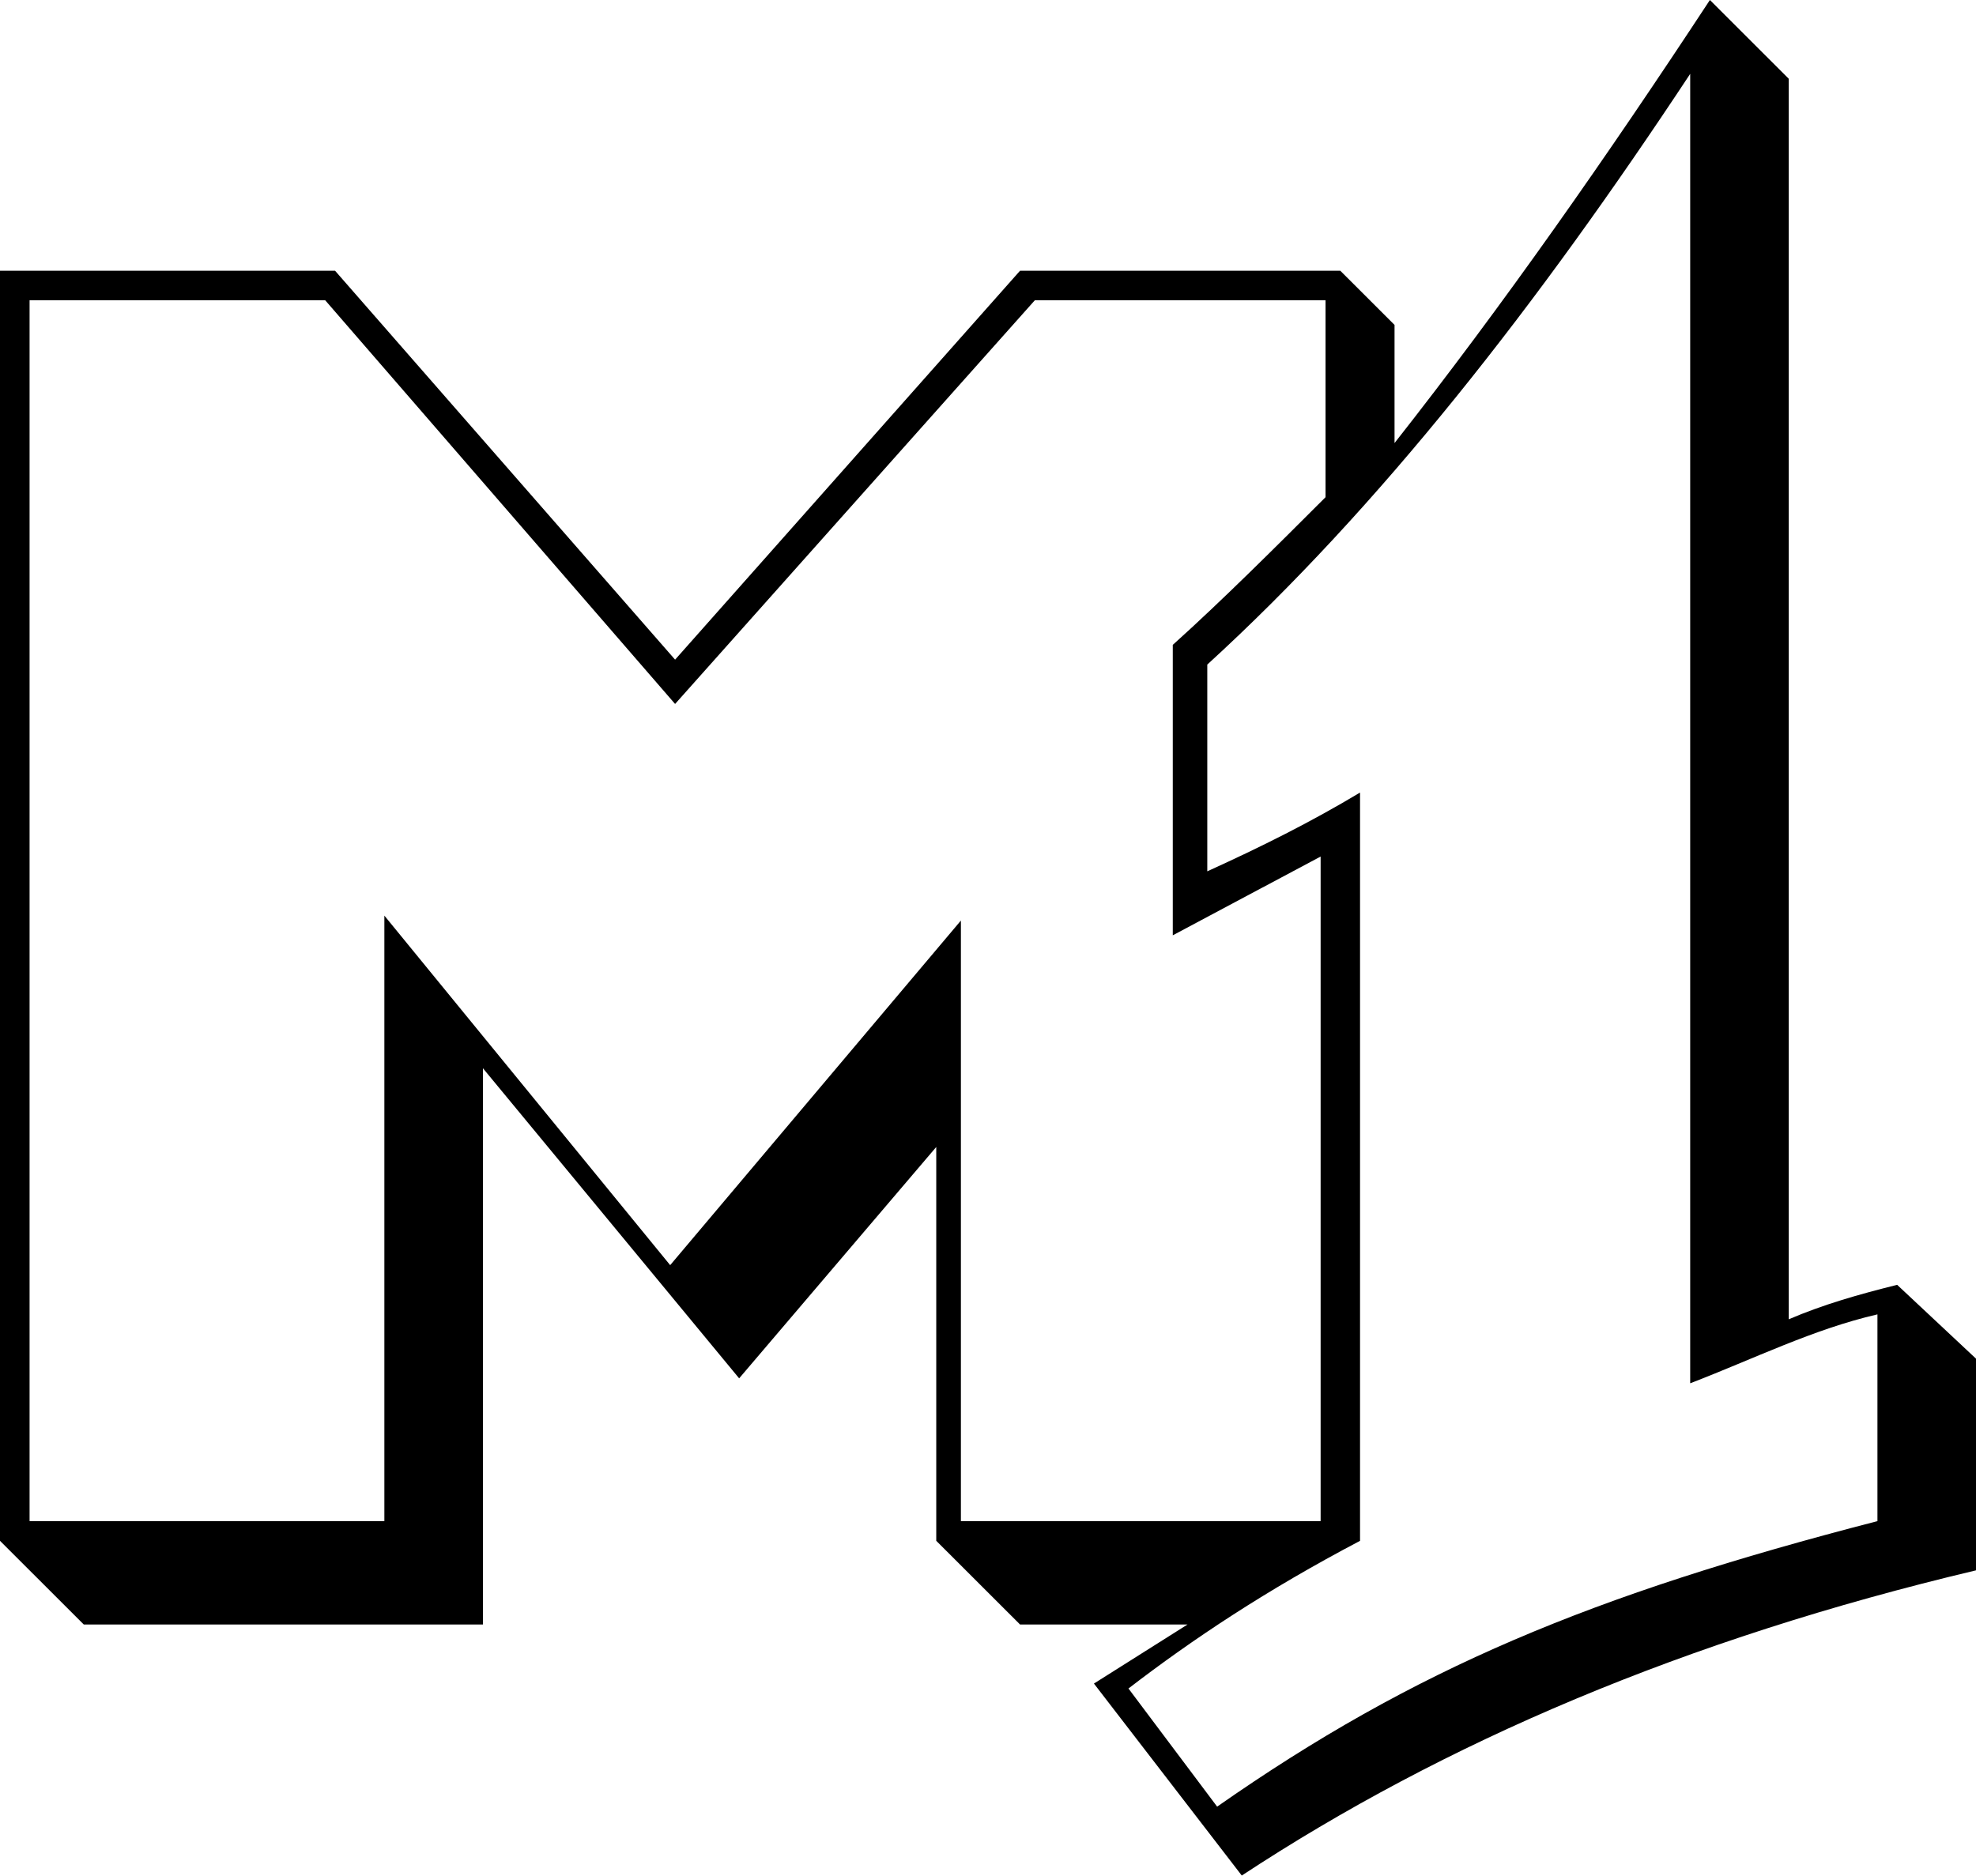
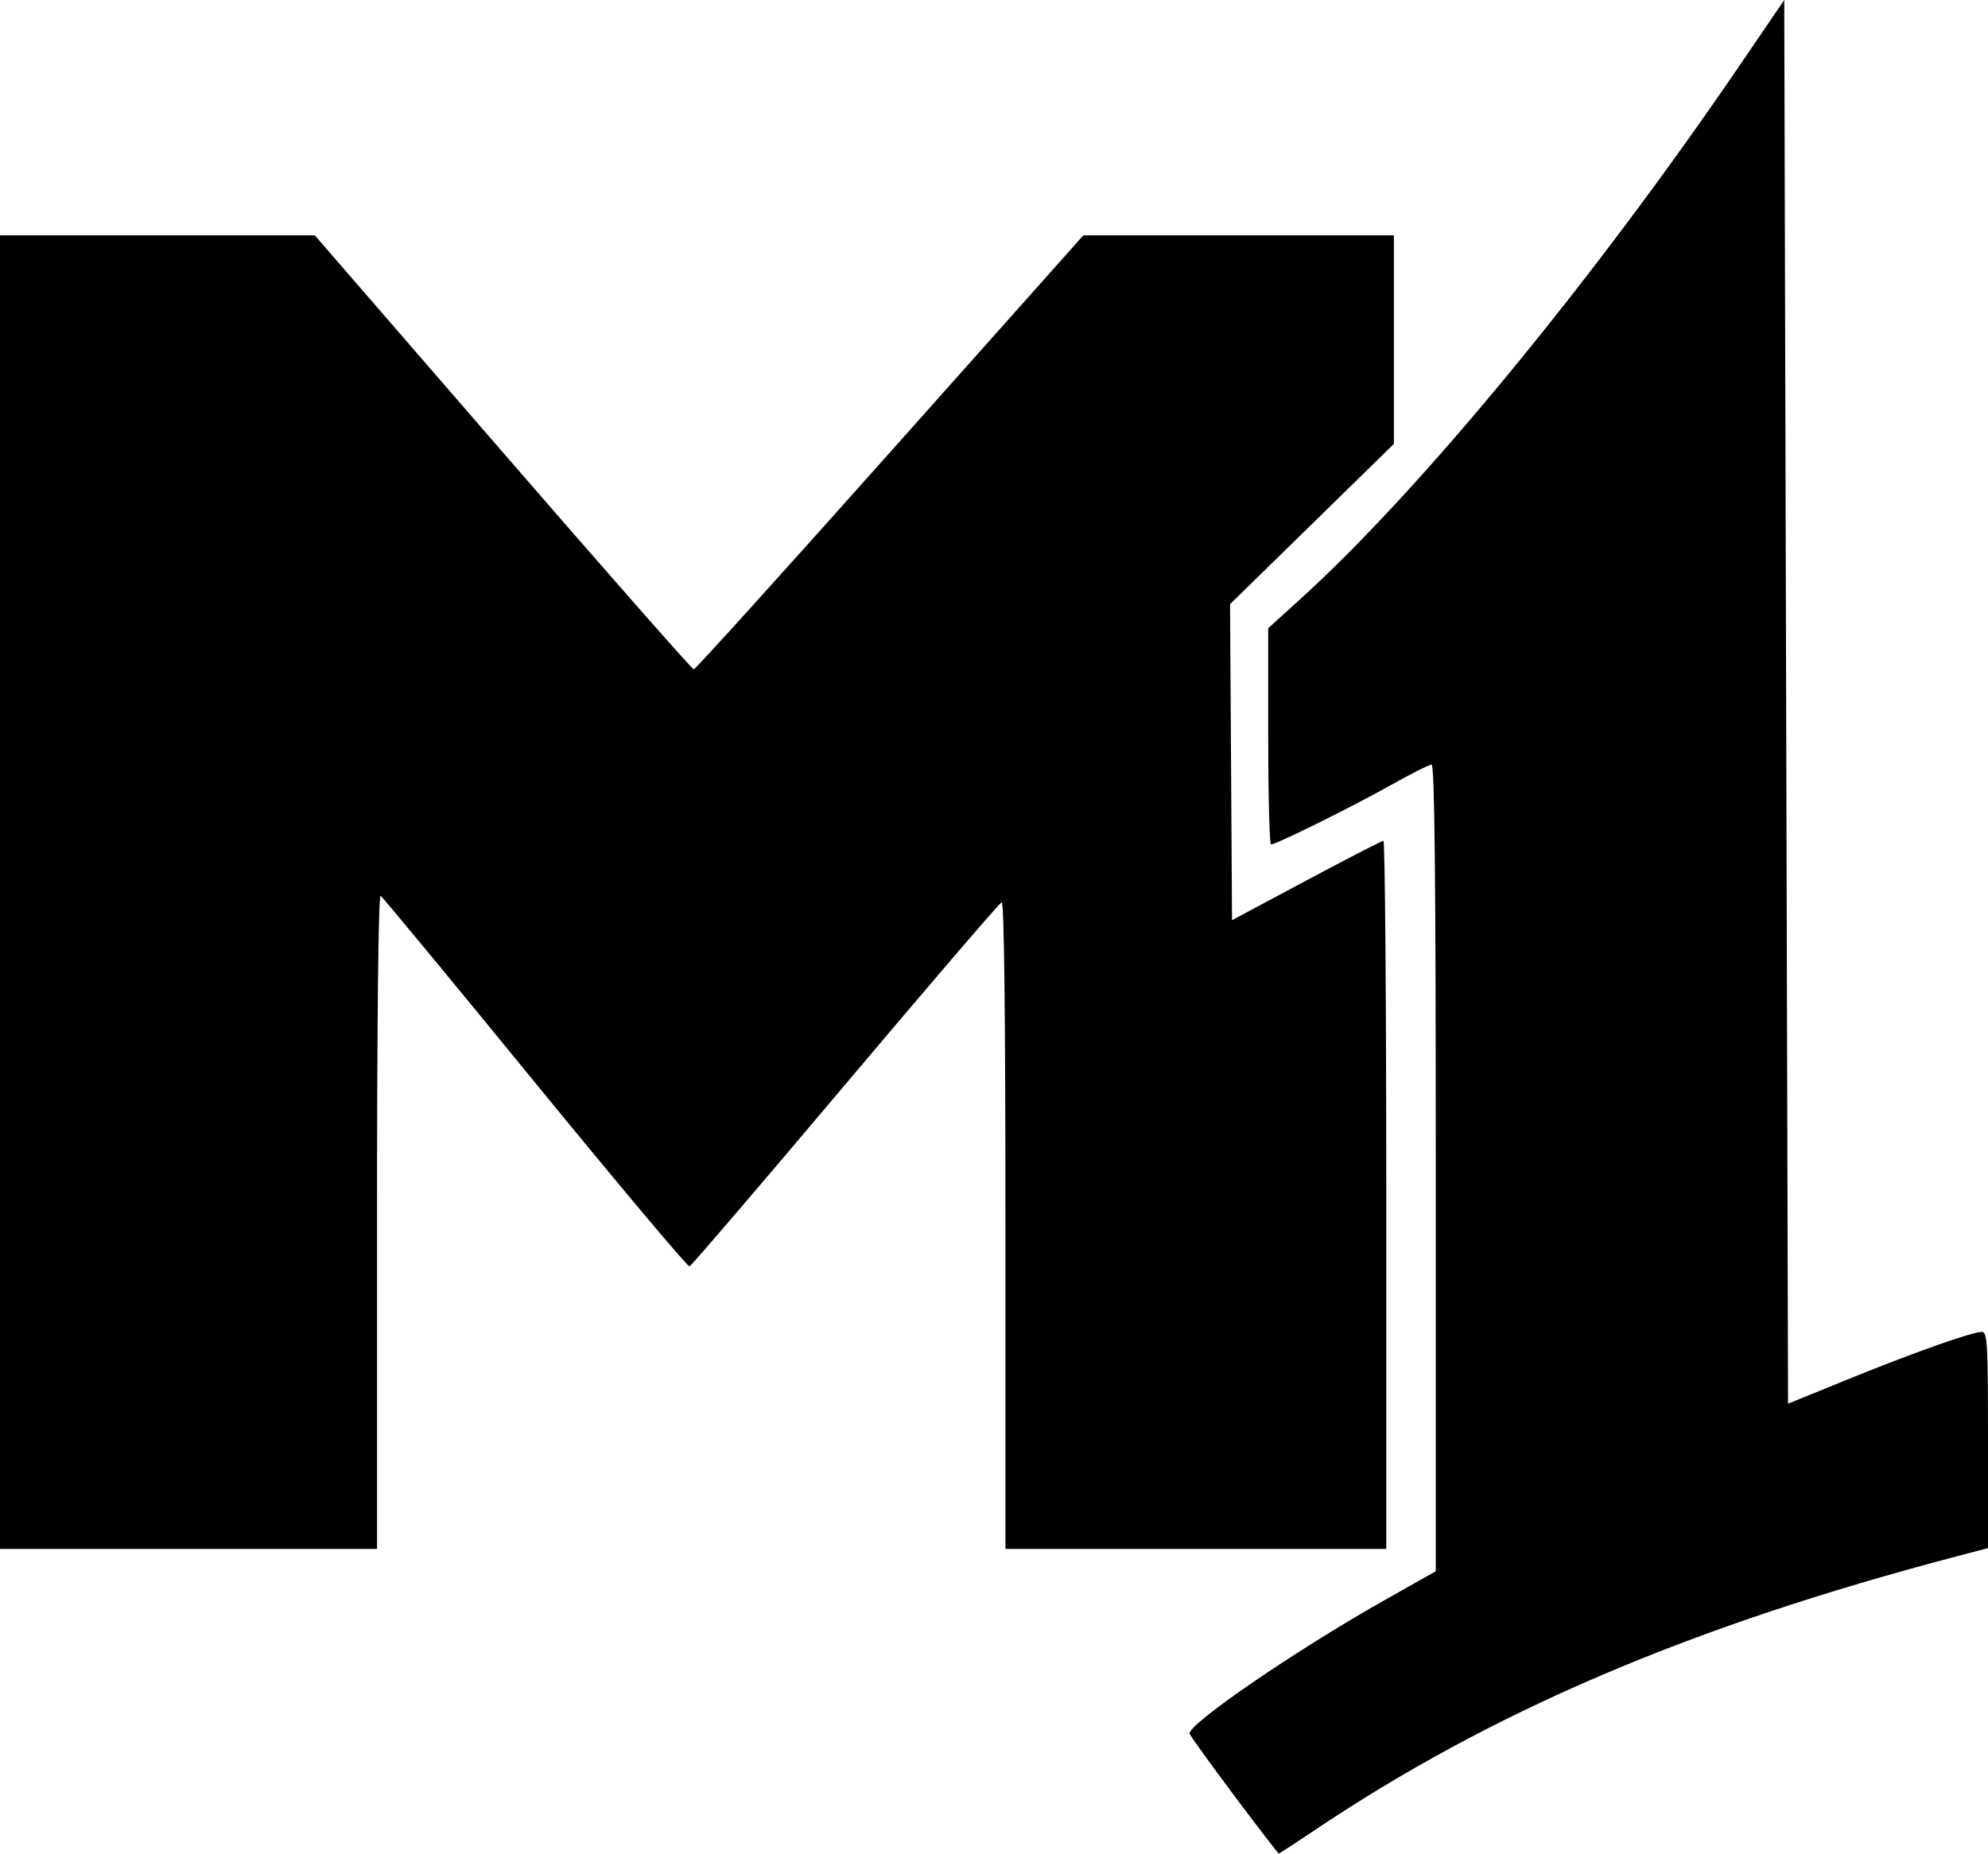
- <svg xmlns="http://www.w3.org/2000/svg" width="2426.488" height="2303.625" viewBox="0 0 187.088 177.615" version="1.1" id="svg4">
-   <defs id="defs4" />
-   <path id="path2" style="clip-rule:evenodd;fill-rule:evenodd" d="m 161.894,0 c -9.798,14.918 -19.595,28.904 -29.859,41.957 V 30.769 l -5.133,-5.128 H 96.576 l -32.658,36.829 -32.192,-36.829 H 0 v 120.276 l 7.932,7.924 h 37.791 v -52.678 l 24.26,29.367 18.662,-21.91 v 37.295 l 7.931,7.924 h 15.863 l -8.865,5.596 13.998,18.18 c 19.127,-12.586 41.989,-22.377 69.516,-28.902 v -20.047 l -7.465,-6.992 c -3.733,0.932 -6.998,1.866 -10.264,3.264 V 7.459 Z m -1.866,6.994 v 124.005 c 6.064,-2.332 11.664,-5.129 17.729,-6.527 v 19.58 c -27.059,6.992 -43.855,13.986 -62.518,27.039 l -8.396,-11.189 c 6.064,-4.662 13.062,-9.324 21.926,-13.984 V 75.056 c -4.664,2.797 -9.33,5.128 -14.463,7.459 V 62.936 h -10e-4 c 16.33,-14.918 31.26,-34.031 45.723,-55.942 z M 2.8,28.438 H 30.793 L 63.918,66.665 97.977,28.438 h 27.525 v 18.647 c -4.664,4.662 -9.797,9.79 -14.463,13.985 v 27.504 l 13.998,-7.458 v 62.935 H 90.978 V 87.178 l -27.526,32.632 -27.06,-33.099 v 57.341 H 2.8 Z" />
+ <svg xmlns="http://www.w3.org/2000/svg" id="M1" width="500" height="466.284" viewBox="0 0 500 466.284" version="1.1" xml:space="preserve">
+   <path id="M" style="fill:#000000;stroke:#000000;stroke-width:0" d="M 0,224.426 V 59.196 h 39.586 39.586 l 47.299,54.598 c 26.014,30.029 47.623,54.598 48.019,54.598 0.396,0 22.605,-24.569 49.355,-54.598 l 48.635,-54.598 h 39.048 39.048 v 26.234 26.234 l -20.604,20.163 -20.604,20.163 0.25,39.748 0.25,39.748 18.678,-9.98 c 10.273,-5.489 19.001,-9.987 19.397,-9.996 0.395,-0.009 0.718,40.07 0.718,89.064 v 89.08 h -47.893 -47.893 v -81.497 c 0,-53.63 -0.326,-81.388 -0.953,-81.178 -0.524,0.176 -18.214,20.793 -39.311,45.817 -21.097,25.024 -38.731,45.628 -39.186,45.787 -0.455,0.159 -17.921,-20.629 -38.812,-46.196 -20.891,-25.567 -38.389,-46.735 -38.884,-47.041 -0.558,-0.345 -0.9,30.725 -0.9,81.876 v 82.432 H 47.414 0 Z" />
+   <path id="1" style="fill:#000000;stroke:#000000;stroke-width:0" d="m 310.518,451.852 c -5.95,-7.937 -11.037,-15 -11.304,-15.696 -0.83,-2.162 26.546,-20.932 49.086,-33.655 l 12.811,-7.231 v -101.466 c 0,-73.172 -0.294,-101.466 -1.054,-101.466 -0.58,0 -5.322,2.395 -10.538,5.323 -9.578,5.376 -28.509,14.753 -29.836,14.778 -0.395,0.007 -0.718,-12.23 -0.718,-27.195 v -27.209 l 8.28,-7.513 C 357.312,123.238 400.78,70.4 437.56,16.427 L 448.755,0 l 0.479,176.555 0.479,176.555 15.326,-6.232 c 16.489,-6.705 30.952,-11.819 33.427,-11.819 1.372,0 1.535,2.887 1.535,27.194 v 27.194 l -7.902,2.078 c -66.901,17.591 -116.939,38.958 -161.666,69.032 -4.685,3.151 -8.649,5.728 -8.807,5.728 -0.158,0 -5.156,-6.494 -11.107,-14.432 z" />
</svg>
